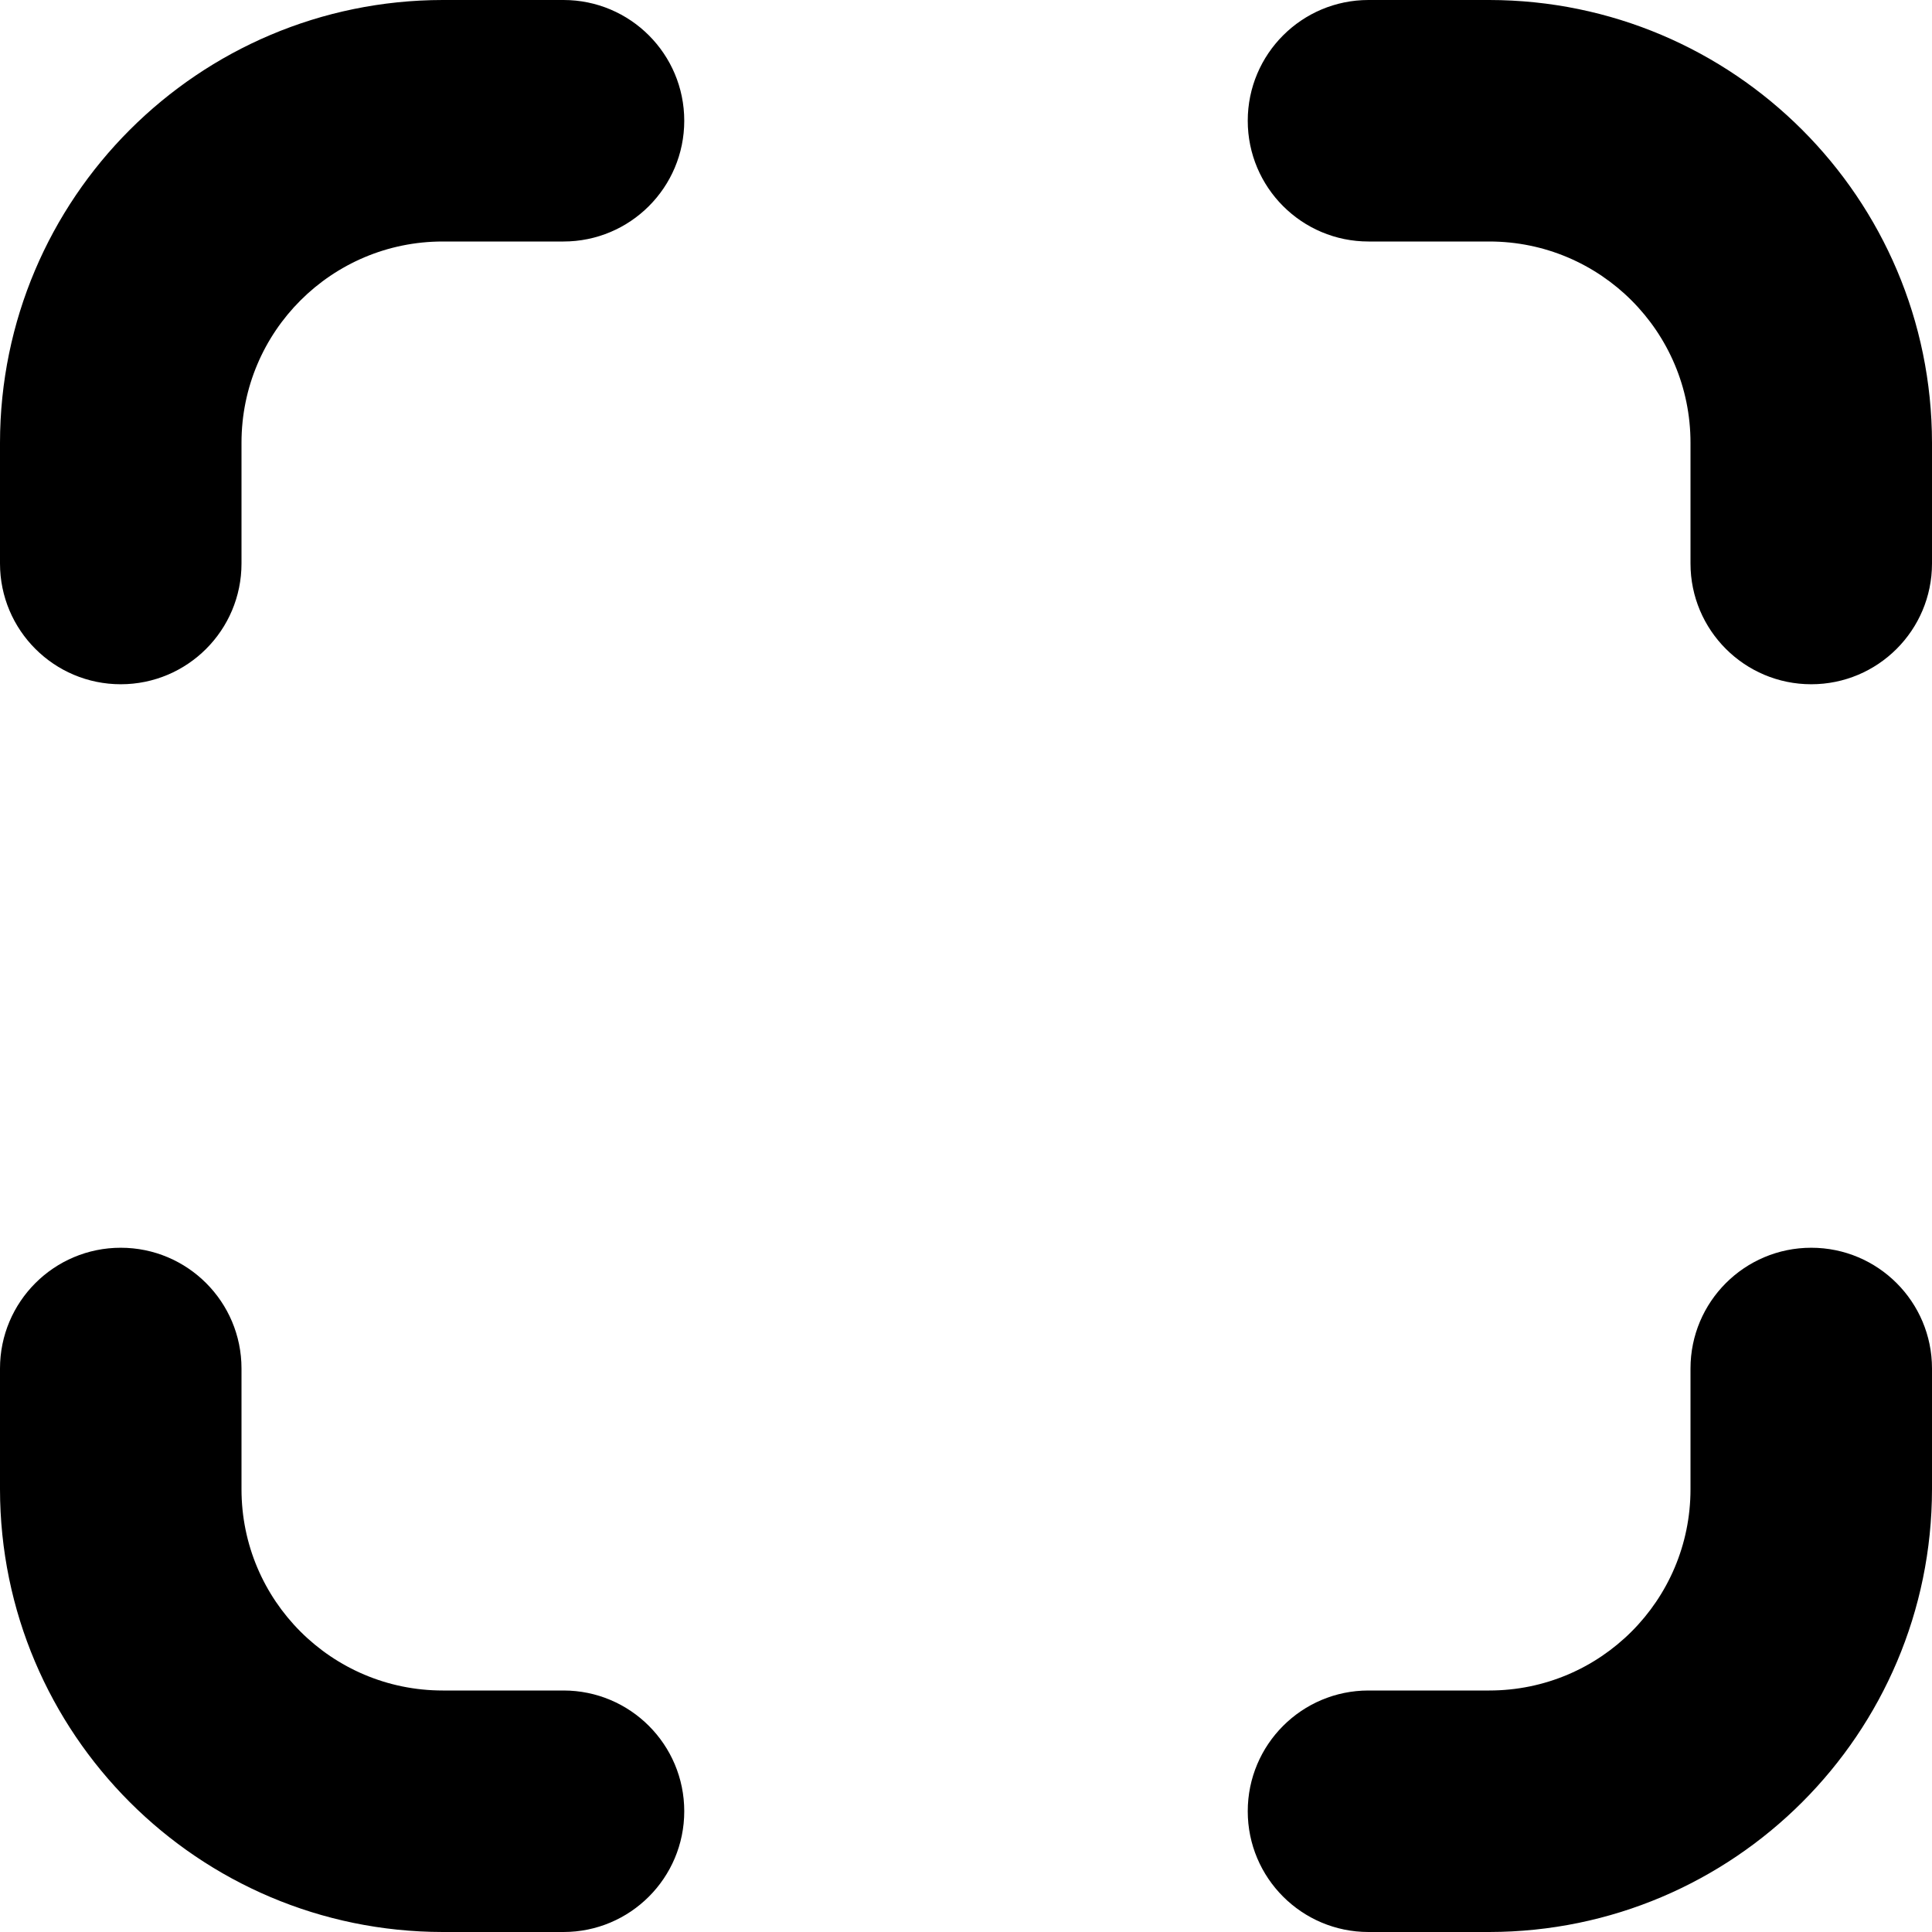
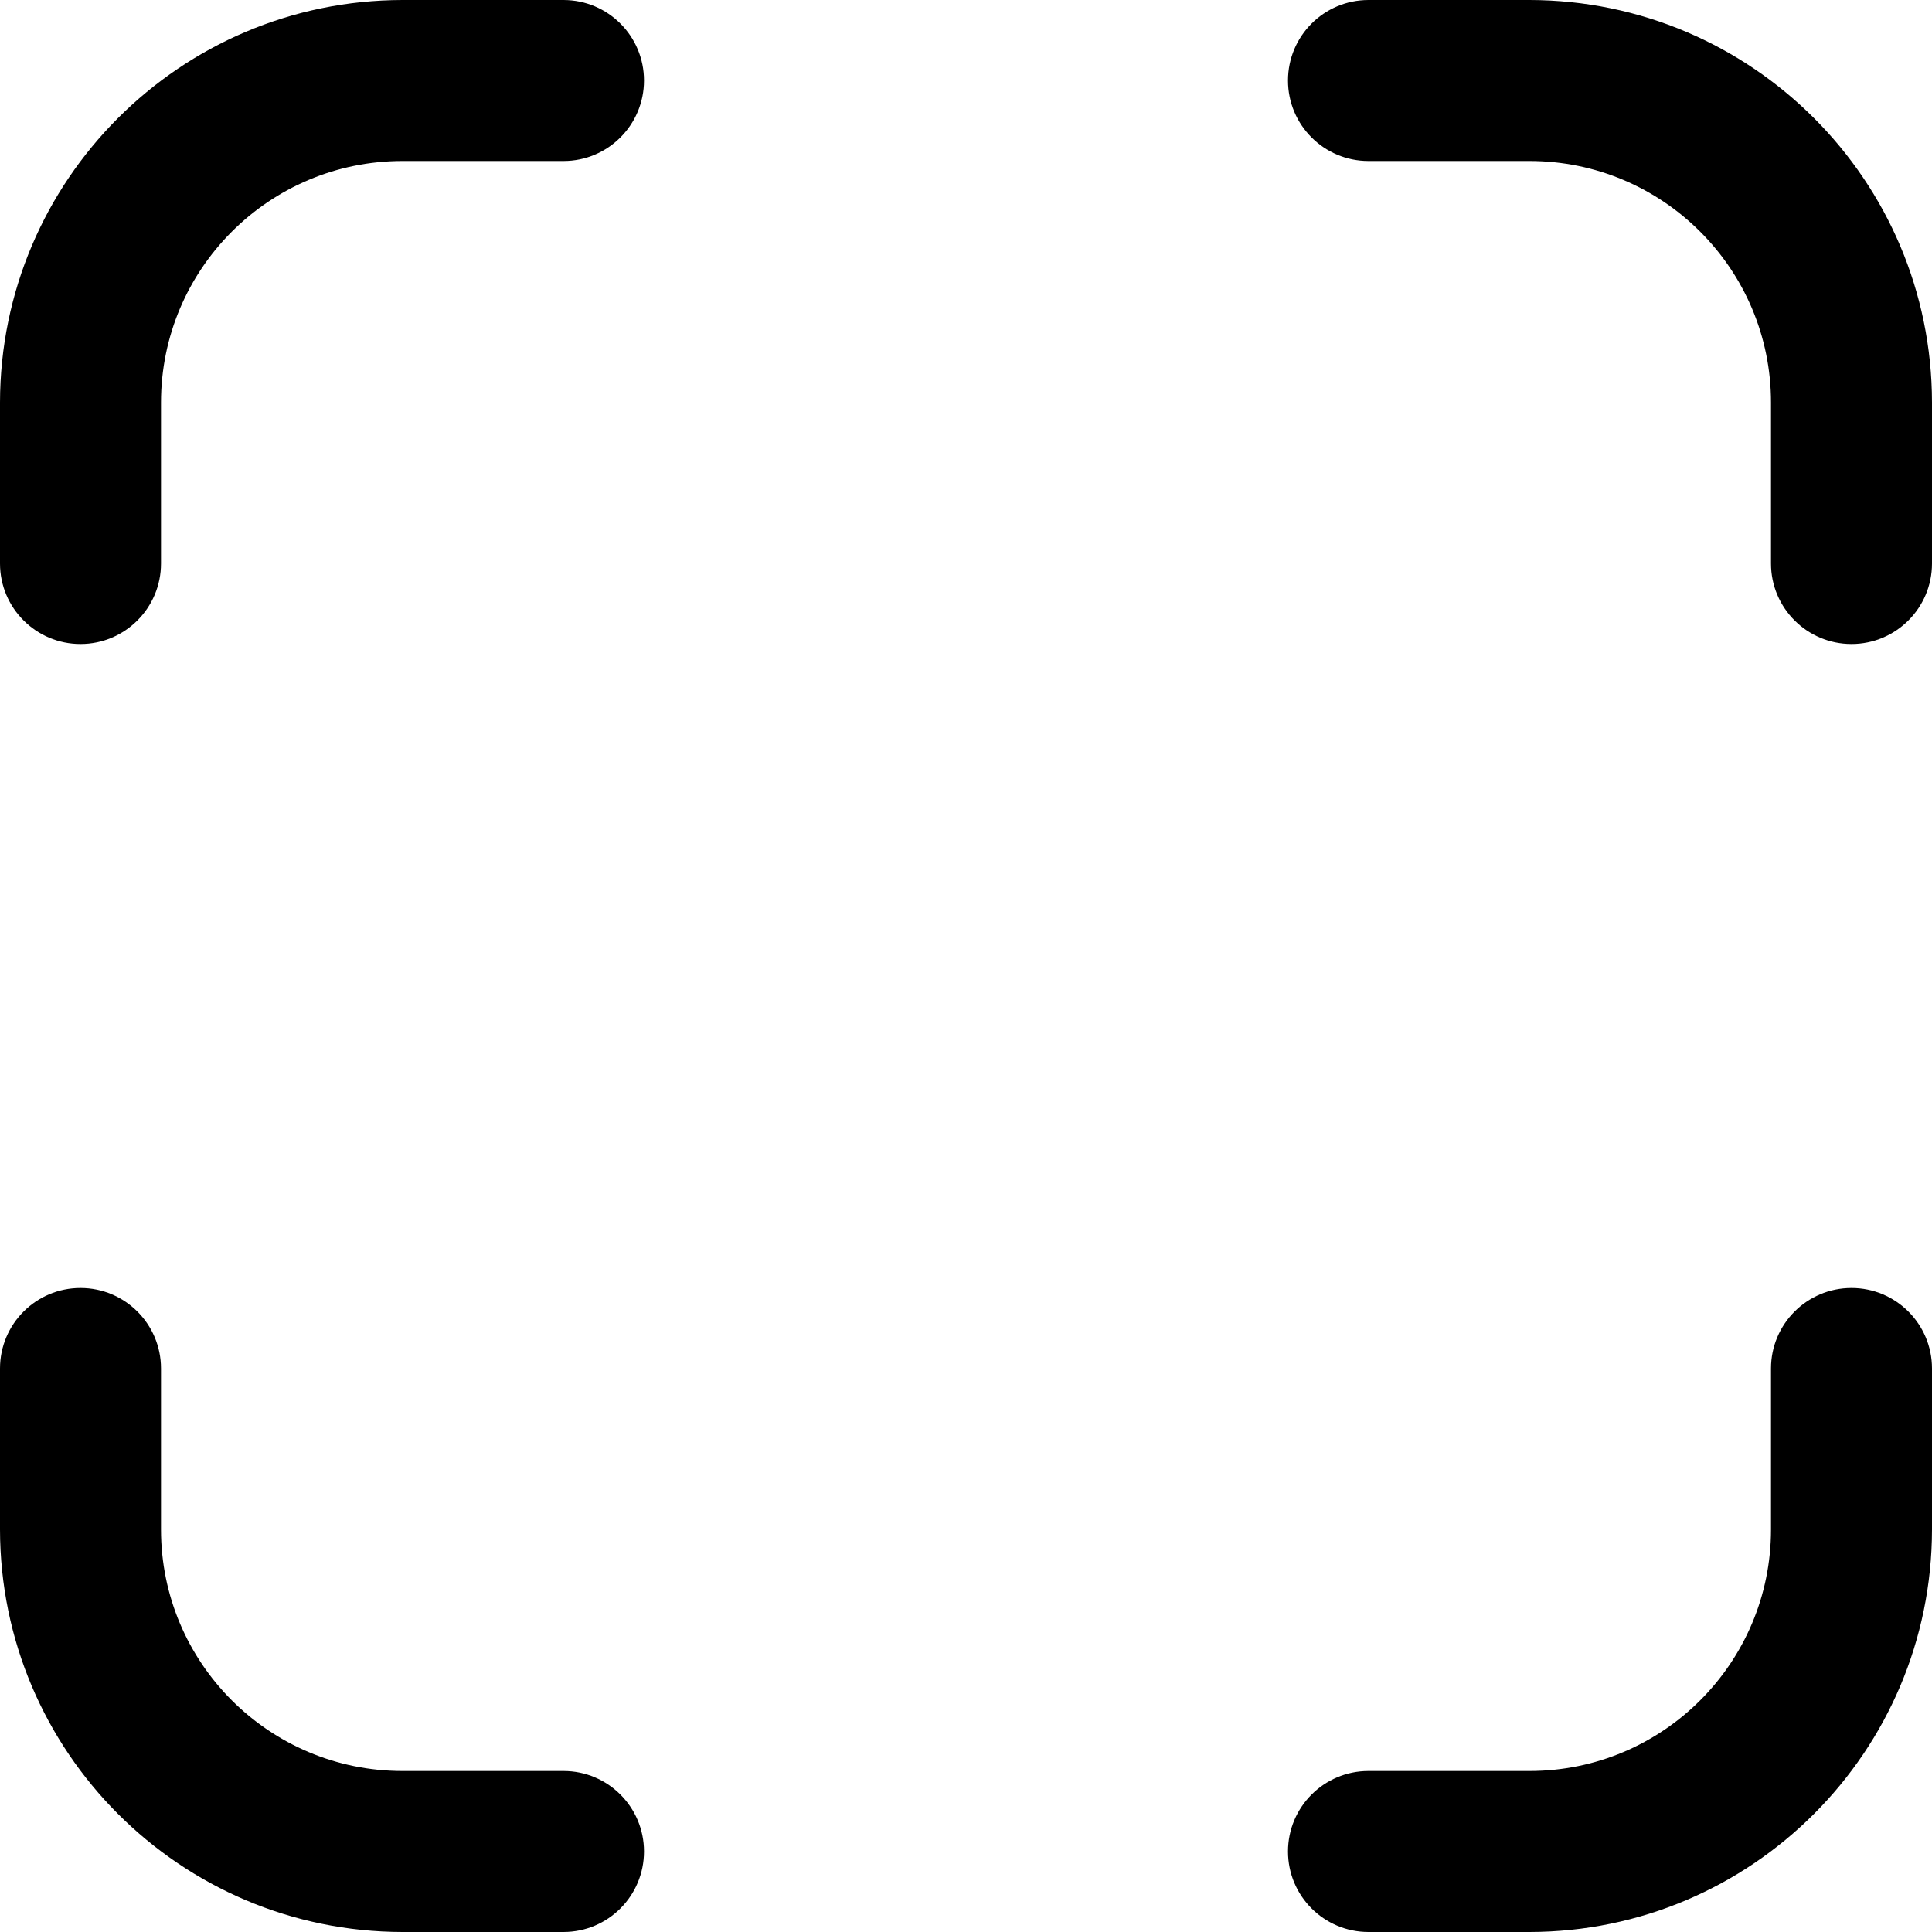
- <svg xmlns="http://www.w3.org/2000/svg" id="Bold" viewBox="0 0 24 24" width="512" height="512">
-   <path d="M22.5,15.5A1.5,1.5,0,0,0,21,17v1.5A2.5,2.5,0,0,1,18.5,21H17a1.5,1.5,0,0,0,0,3h1.5A5.506,5.506,0,0,0,24,18.5V17A1.5,1.5,0,0,0,22.5,15.5Z" />
-   <path d="M7,0H5.5A5.506,5.506,0,0,0,0,5.5V7A1.5,1.5,0,0,0,3,7V5.5A2.5,2.5,0,0,1,5.5,3H7A1.5,1.5,0,0,0,7,0Z" />
-   <path d="M7,21H5.5A2.5,2.5,0,0,1,3,18.5V17a1.5,1.5,0,0,0-3,0v1.5A5.506,5.506,0,0,0,5.5,24H7a1.5,1.5,0,0,0,0-3Z" />
-   <path d="M18.5,0H17a1.5,1.5,0,0,0,0,3h1.5A2.5,2.5,0,0,1,21,5.5V7a1.5,1.5,0,0,0,3,0V5.5A5.506,5.506,0,0,0,18.5,0Z" />
+ <svg xmlns="http://www.w3.org/2000/svg" id="Filled" viewBox="0 0 24 24" width="512" height="512">
+   <path d="M23,16a1,1,0,0,0-1,1v2a3,3,0,0,1-3,3H17a1,1,0,0,0,0,2h2a5.006,5.006,0,0,0,5-5V17A1,1,0,0,0,23,16Z" />
+   <path d="M7,0H5A5.006,5.006,0,0,0,0,5V7A1,1,0,0,0,2,7V5A3,3,0,0,1,5,2H7A1,1,0,0,0,7,0Z" />
+   <path d="M7,22H5a3,3,0,0,1-3-3V17a1,1,0,0,0-2,0v2a5.006,5.006,0,0,0,5,5H7a1,1,0,0,0,0-2Z" />
+   <path d="M19,0H17a1,1,0,0,0,0,2h2a3,3,0,0,1,3,3V7a1,1,0,0,0,2,0V5A5.006,5.006,0,0,0,19,0Z" />
</svg>
